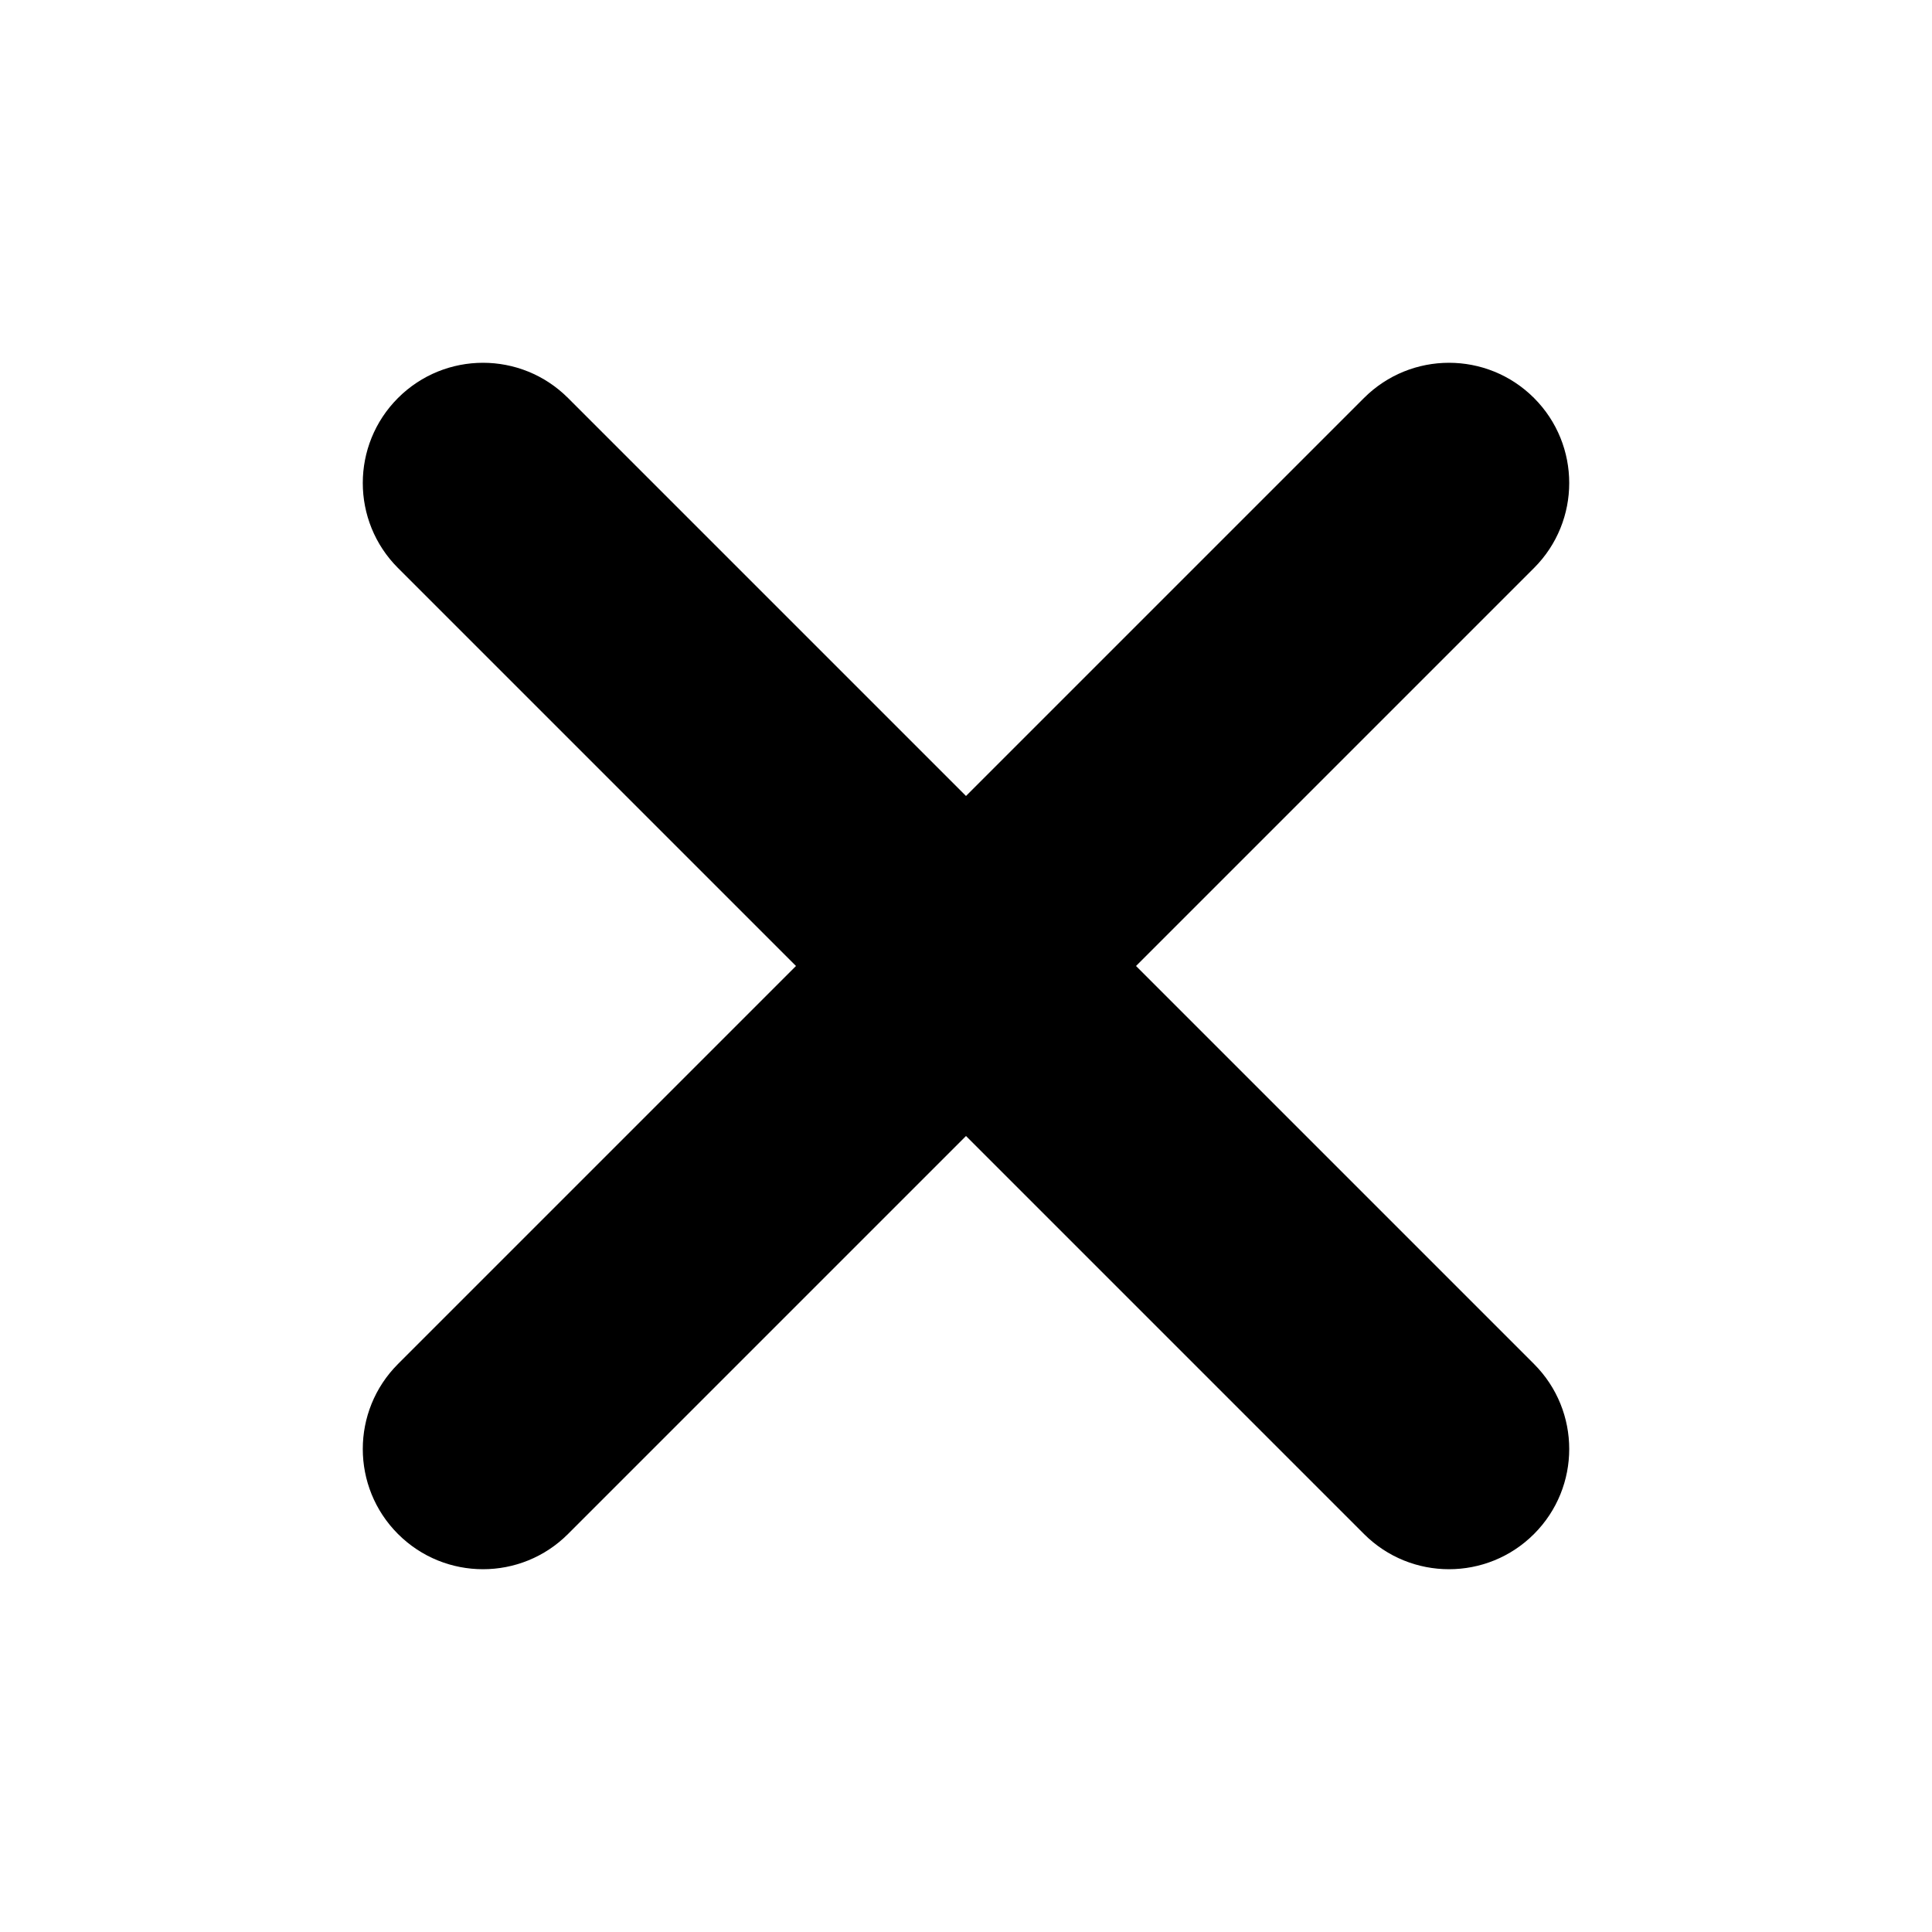
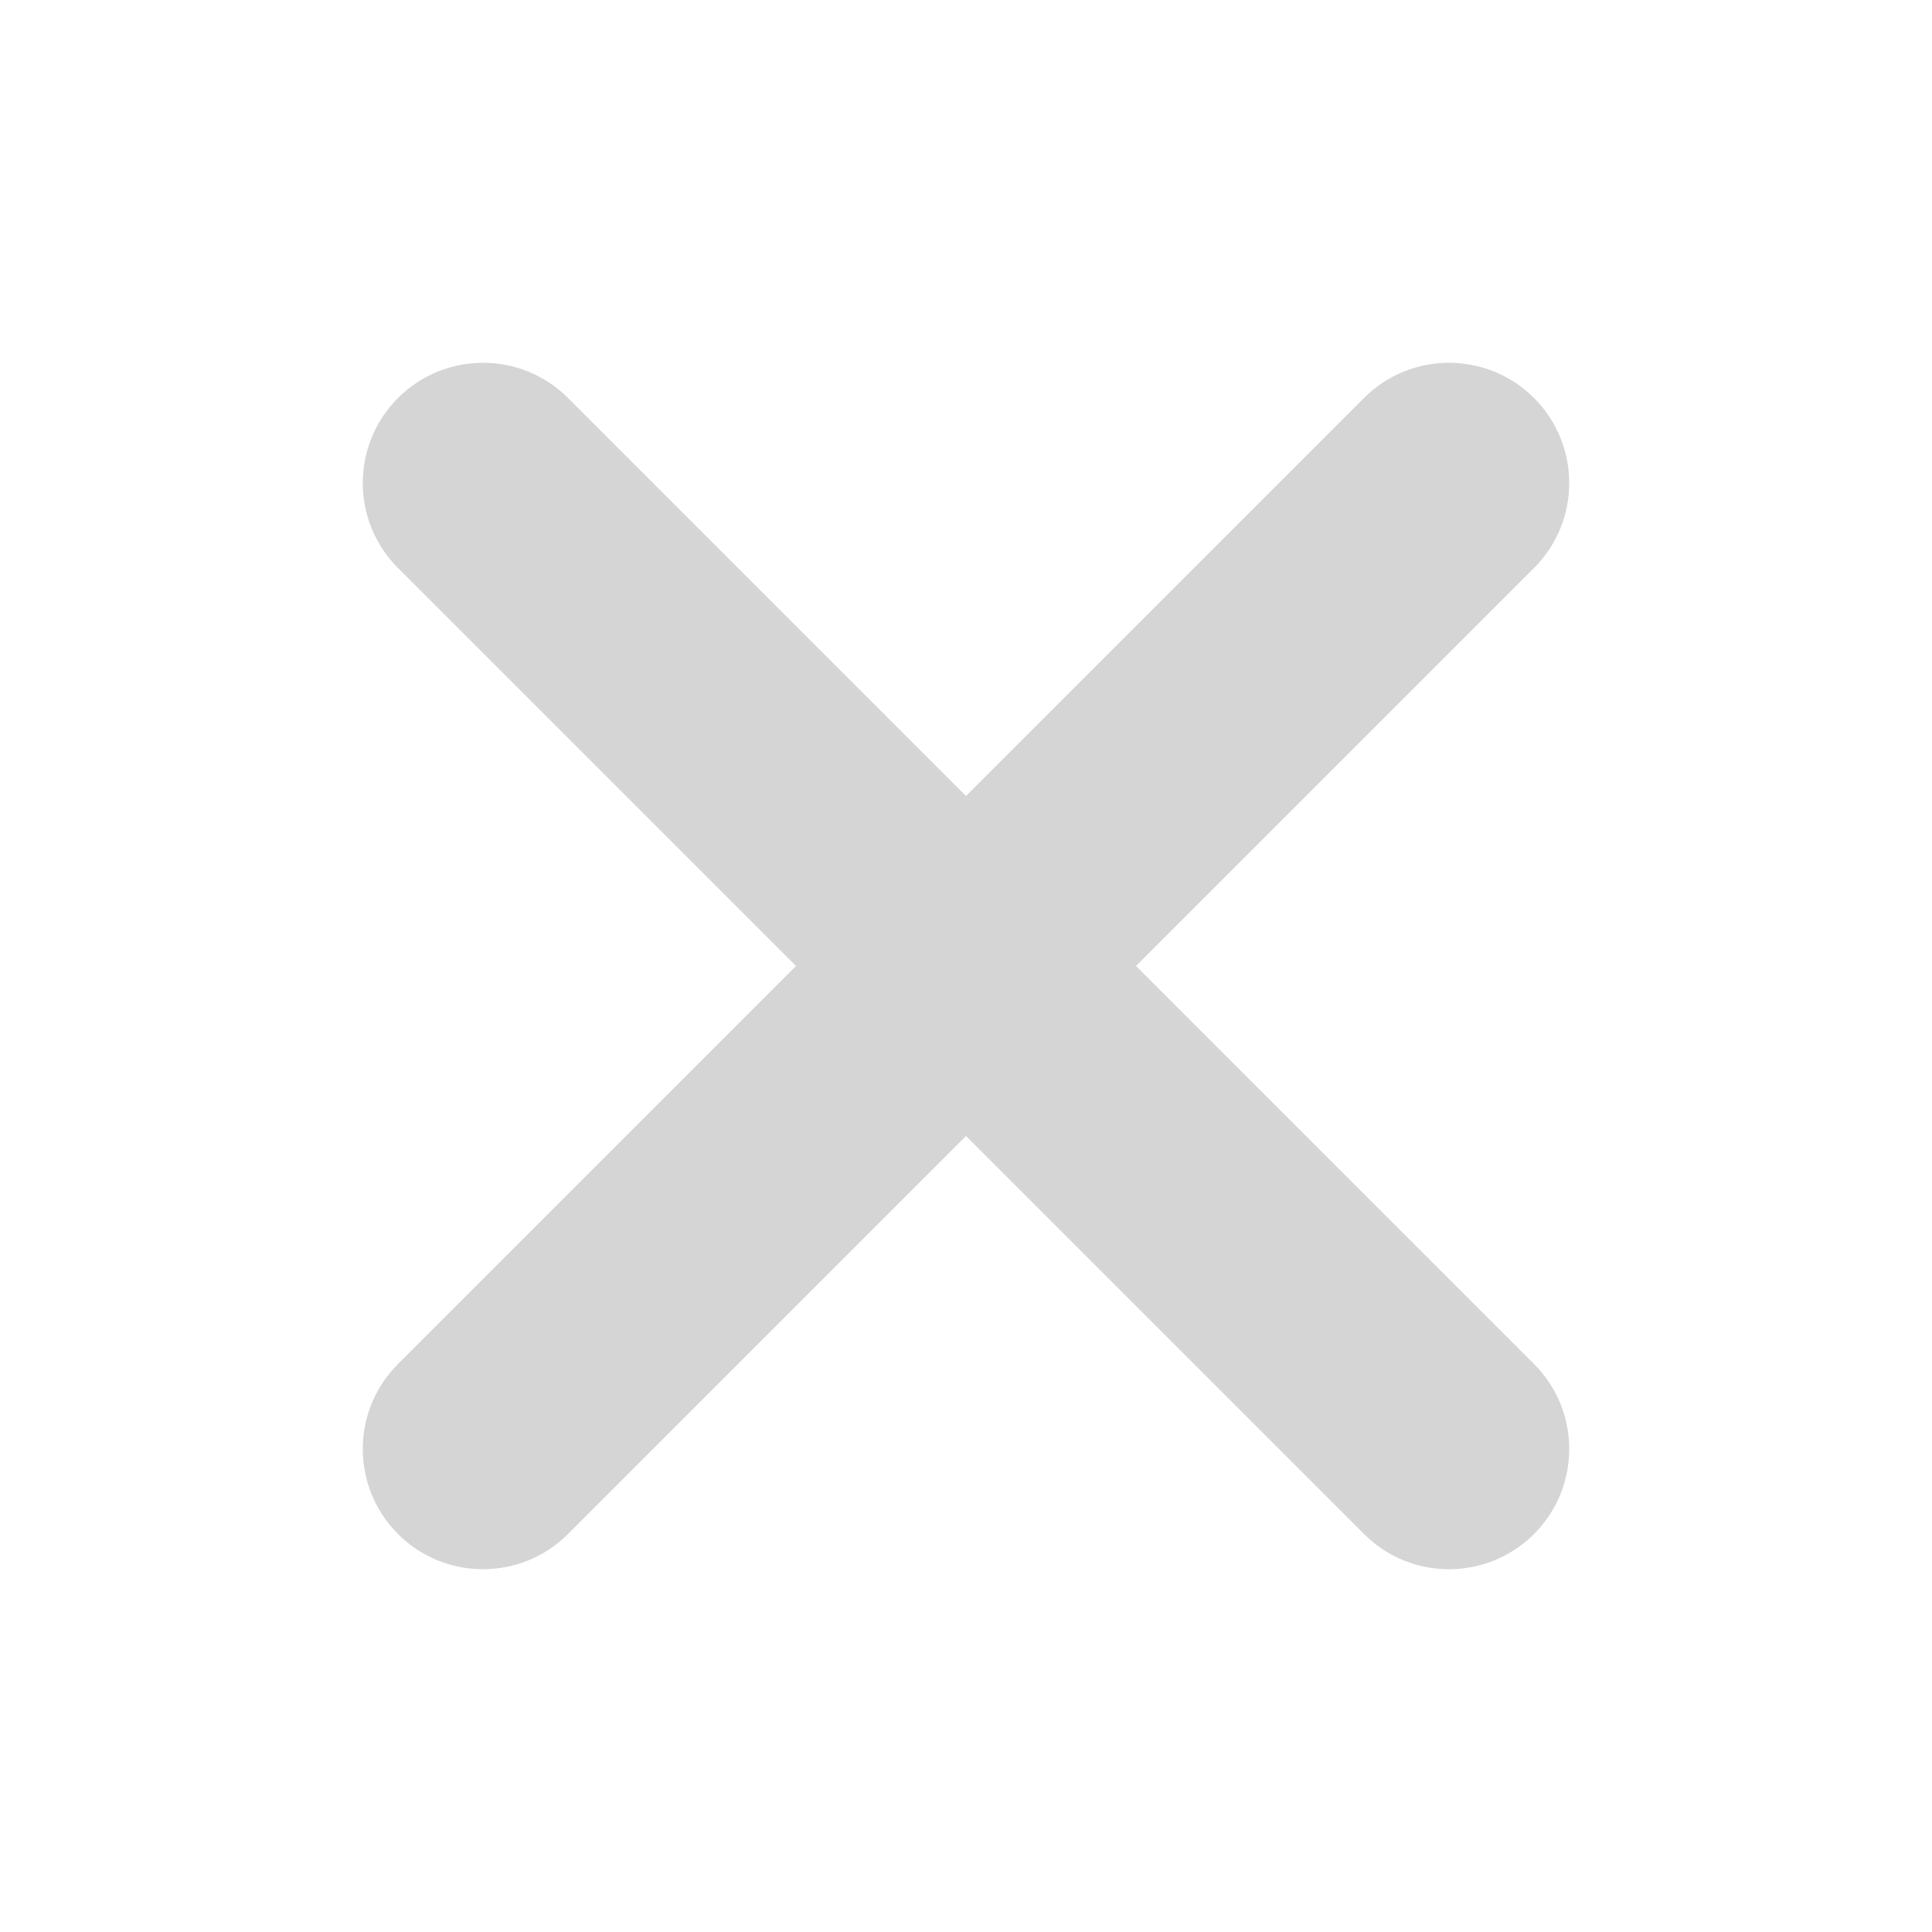
<svg xmlns="http://www.w3.org/2000/svg" width="25px" height="25px" viewBox="0 0 0.5 0.5">
-   <path fill="#000000" fill-rule="evenodd" d="M0.353 0.103a0.031 0.031 0 1 1 0.044 0.044L0.294 0.25l0.103 0.103a0.031 0.031 0 0 1 -0.044 0.044L0.25 0.294l-0.103 0.103a0.031 0.031 0 0 1 -0.044 -0.044L0.206 0.25 0.103 0.147a0.031 0.031 0 0 1 0.044 -0.044L0.25 0.206z" />
+   <path fill="#d5d5d5" fill-rule="evenodd" d="M0.353 0.103a0.031 0.031 0 1 1 0.044 0.044L0.294 0.25l0.103 0.103a0.031 0.031 0 0 1 -0.044 0.044L0.25 0.294l-0.103 0.103a0.031 0.031 0 0 1 -0.044 -0.044L0.206 0.25 0.103 0.147a0.031 0.031 0 0 1 0.044 -0.044L0.25 0.206z" />
</svg>
